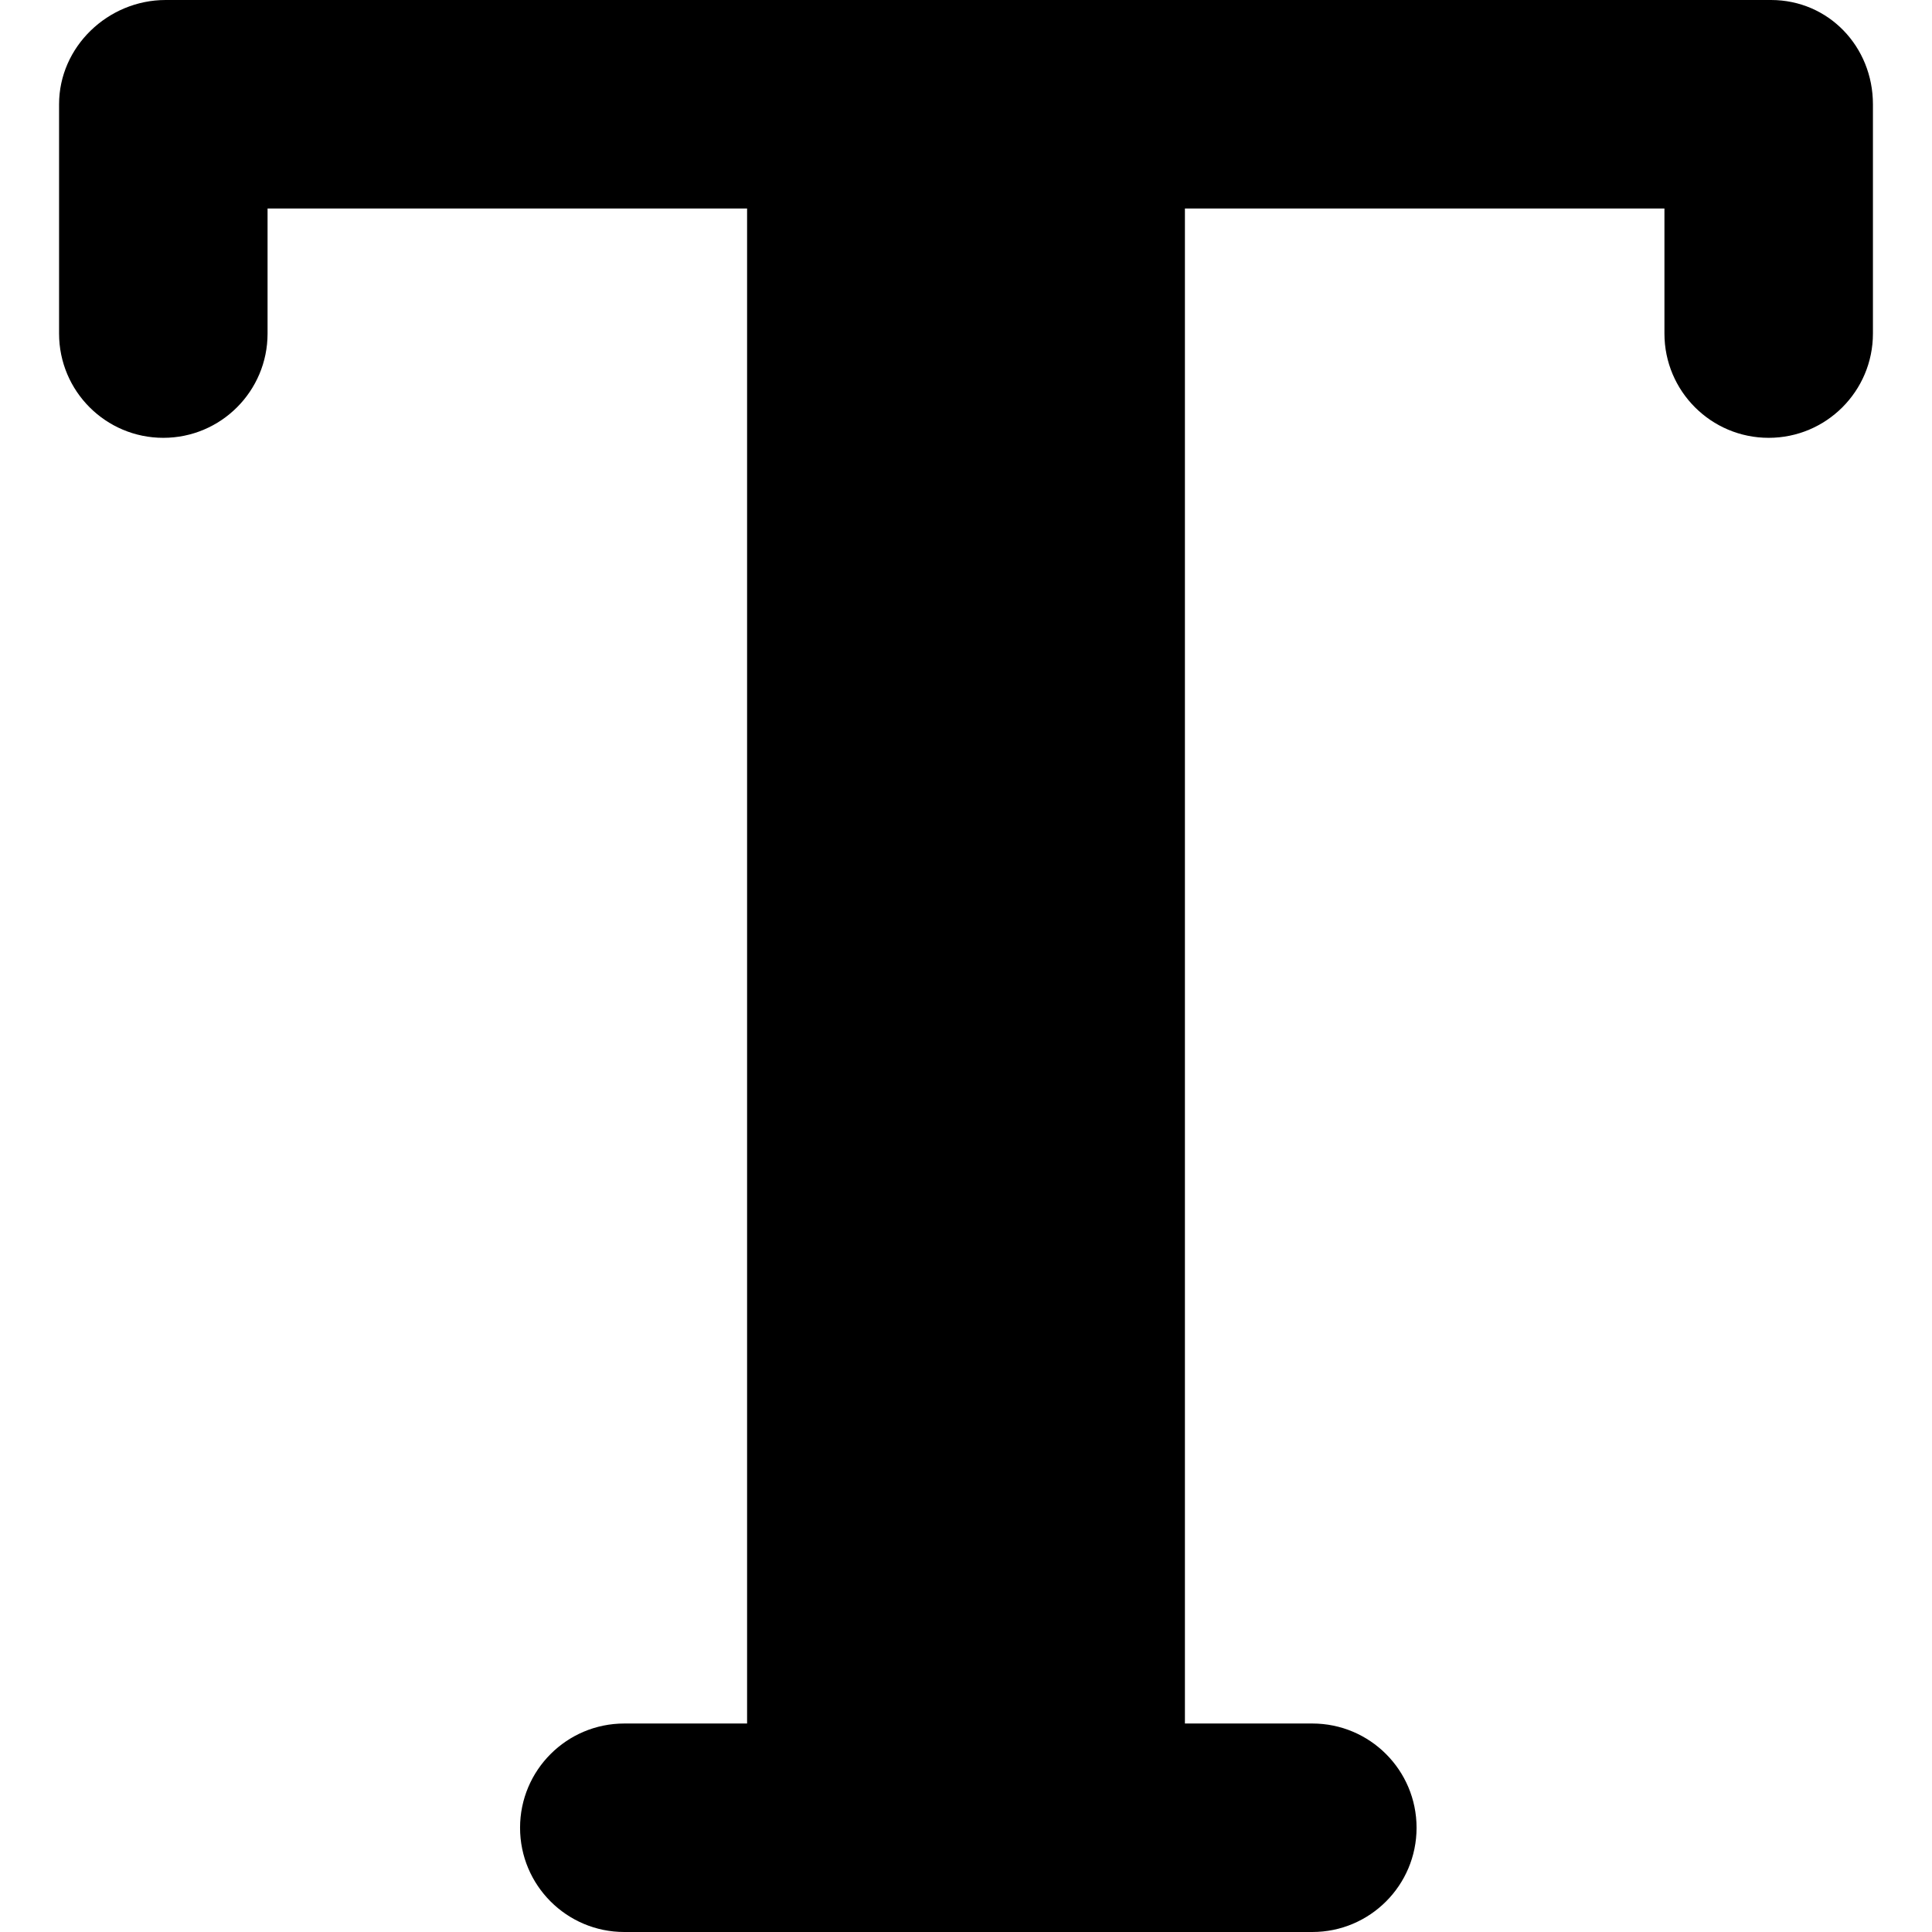
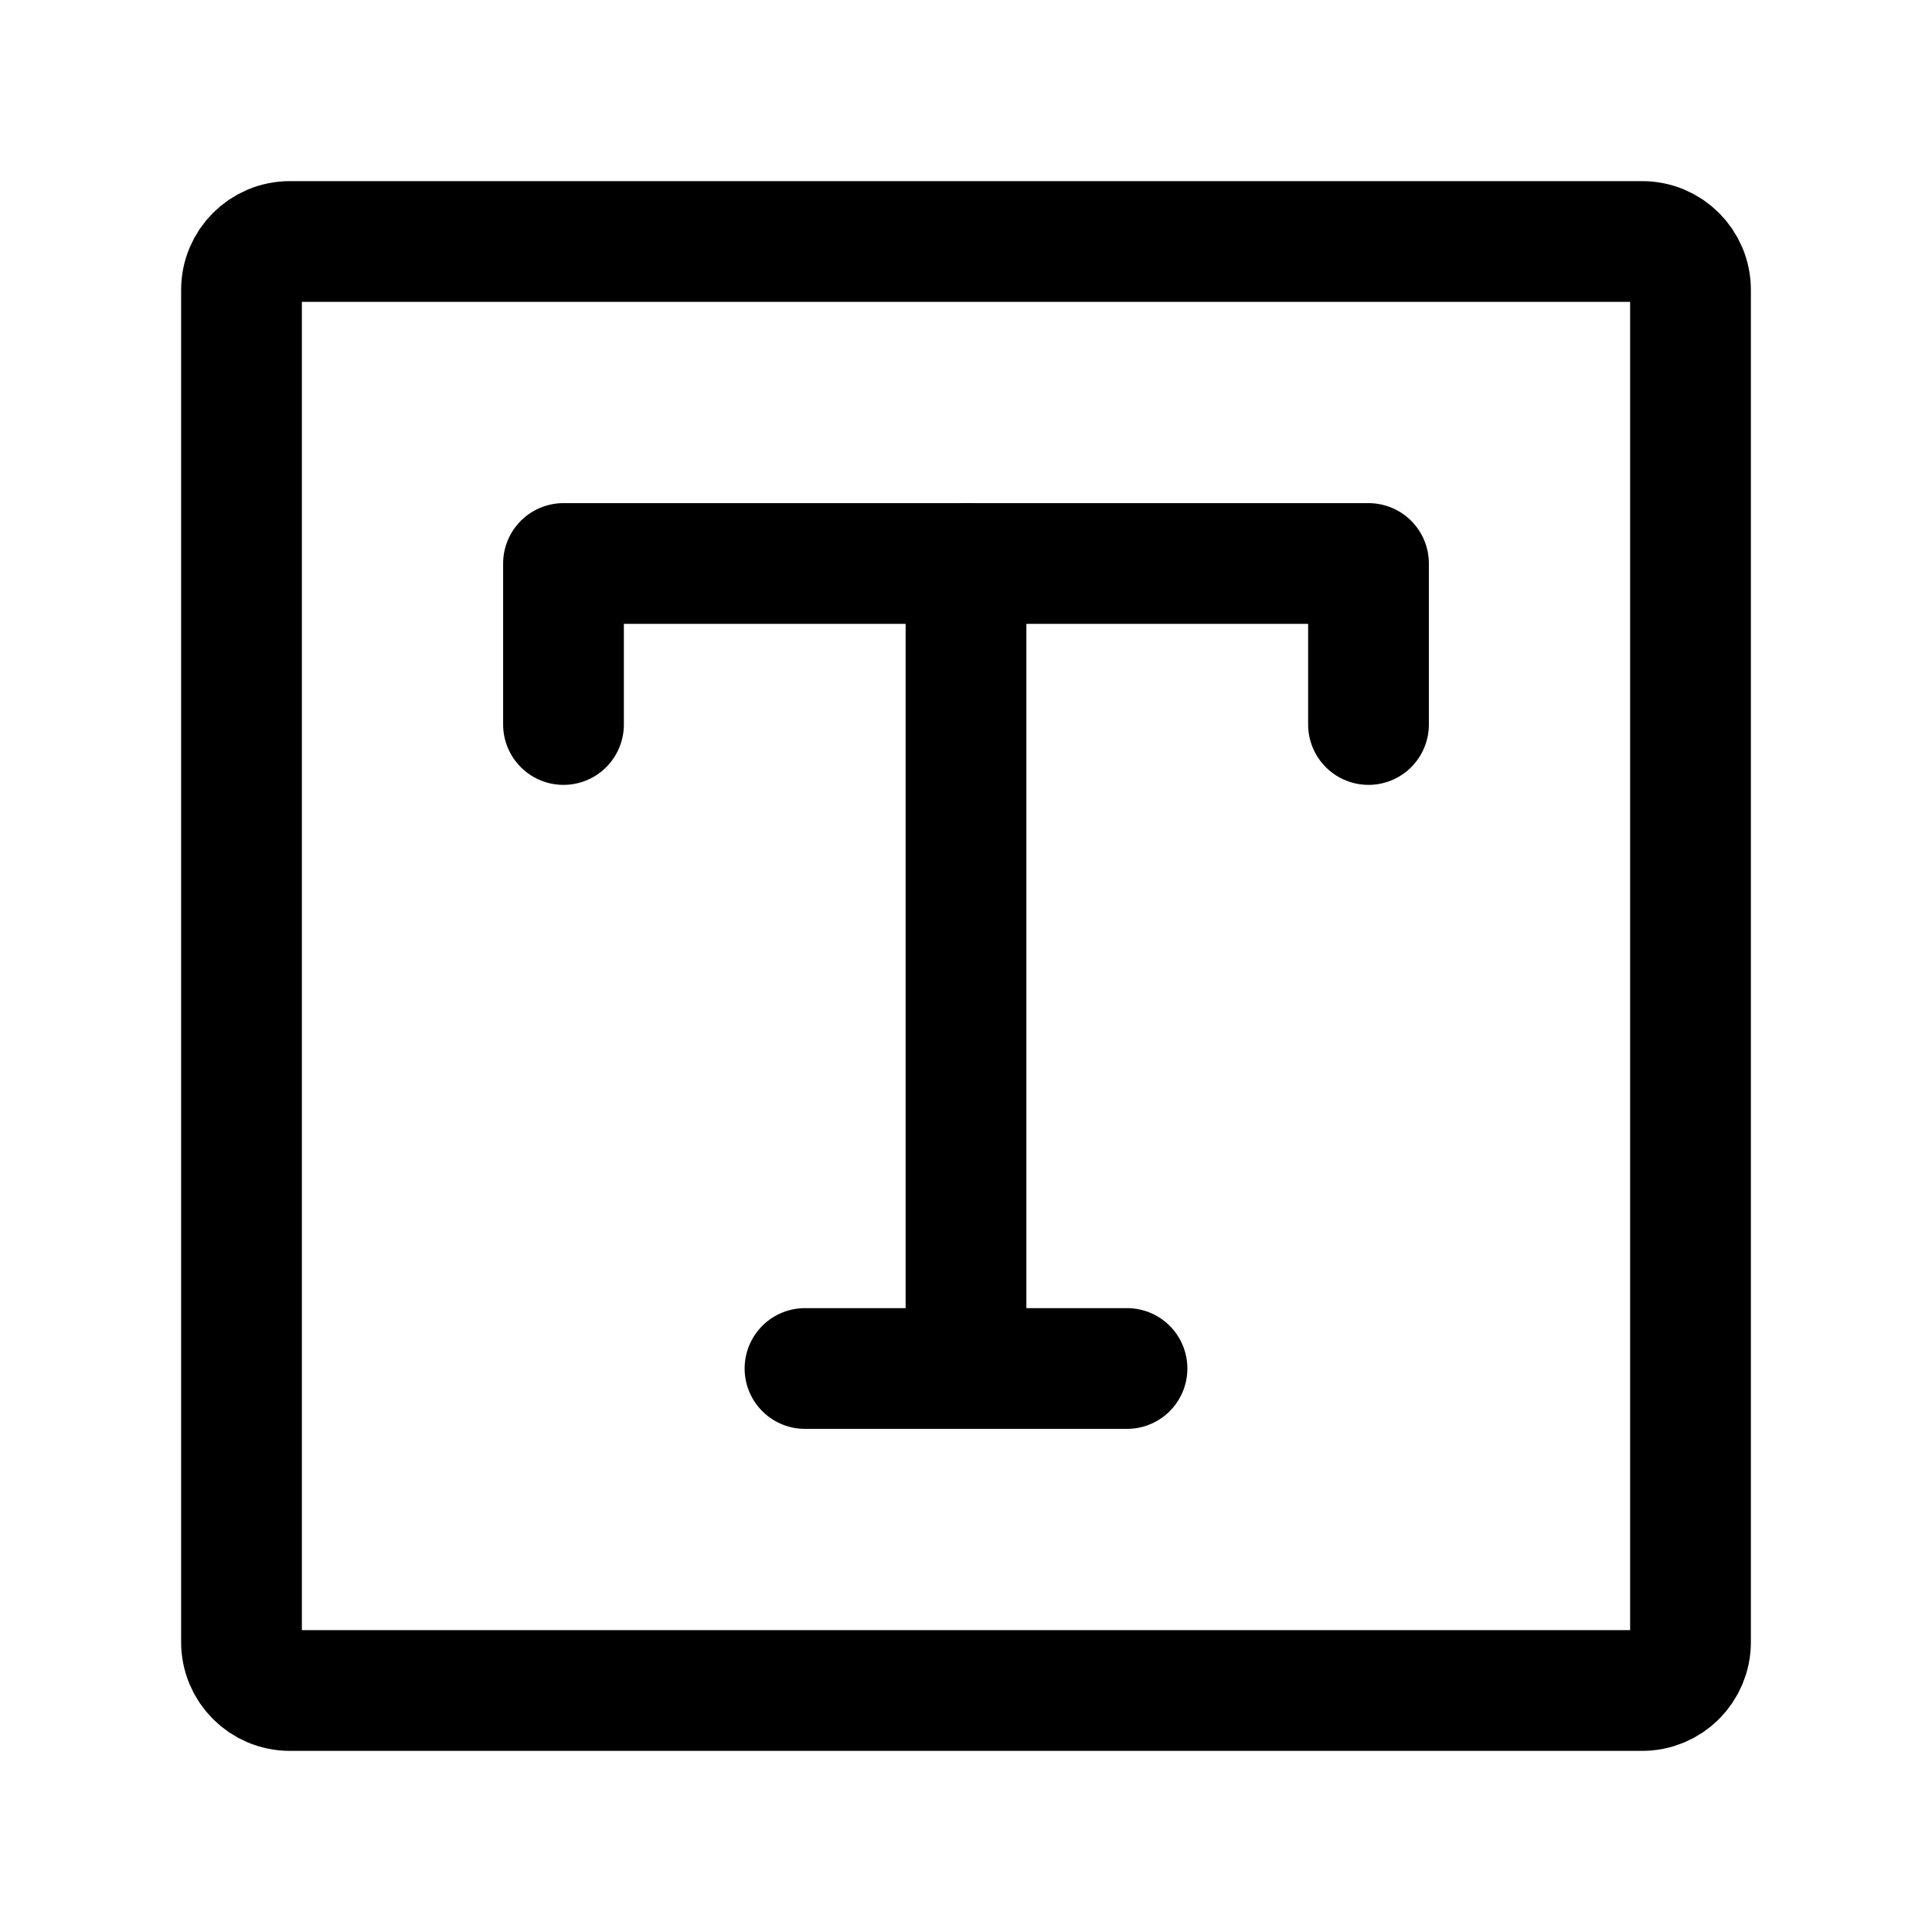
- <svg xmlns="http://www.w3.org/2000/svg" version="1.1" id="Capa_1" x="0px" y="0px" viewBox="0 0 278 278" style="enable-background:new 0 0 278 278;" xml:space="preserve">
-   <path d="M254.833,0h-98.5h-33h-99.5C15.549,0,8.5,6.716,8.5,15v33c0,8.284,6.716,15,15,15s15-6.716,15-15V30h69v218H89.833  c-8.284,0-15,6.716-15,15s6.716,15,15,15h99c8.284,0,15-6.716,15-15s-6.716-15-15-15H170.5V30h69v18c0,8.284,6.716,15,15,15  s15-6.716,15-15V15C269.5,6.716,263.117,0,254.833,0z" />
-   <g>
- </g>
-   <g>
- </g>
-   <g>
- </g>
-   <g>
- </g>
-   <g>
- </g>
-   <g>
- </g>
-   <g>
- </g>
-   <g>
- </g>
-   <g>
- </g>
-   <g>
- </g>
-   <g>
- </g>
-   <g>
- </g>
-   <g>
- </g>
-   <g>
- </g>
-   <g>
- </g>
+ <svg xmlns="http://www.w3.org/2000/svg" width="24px" height="24px" viewBox="0 0 24 24" fill="none">
+   <path d="M21 3.6V20.4C21 20.731 20.731 21 20.4 21H3.6C3.269 21 3 20.731 3 20.4V3.6C3 3.269 3.269 3 3.6 3H20.4C20.731 3 21 3.269 21 3.6Z" stroke="currentColor" stroke-width="1.5" stroke-linecap="round" stroke-linejoin="round" />
+   <path d="M7 9V7L17 7V9" stroke="currentColor" stroke-width="1.5" stroke-linecap="round" stroke-linejoin="round" />
+   <path d="M12 7V17M12 17H10M12 17H14" stroke="currentColor" stroke-width="1.5" stroke-linecap="round" stroke-linejoin="round" />
</svg>
